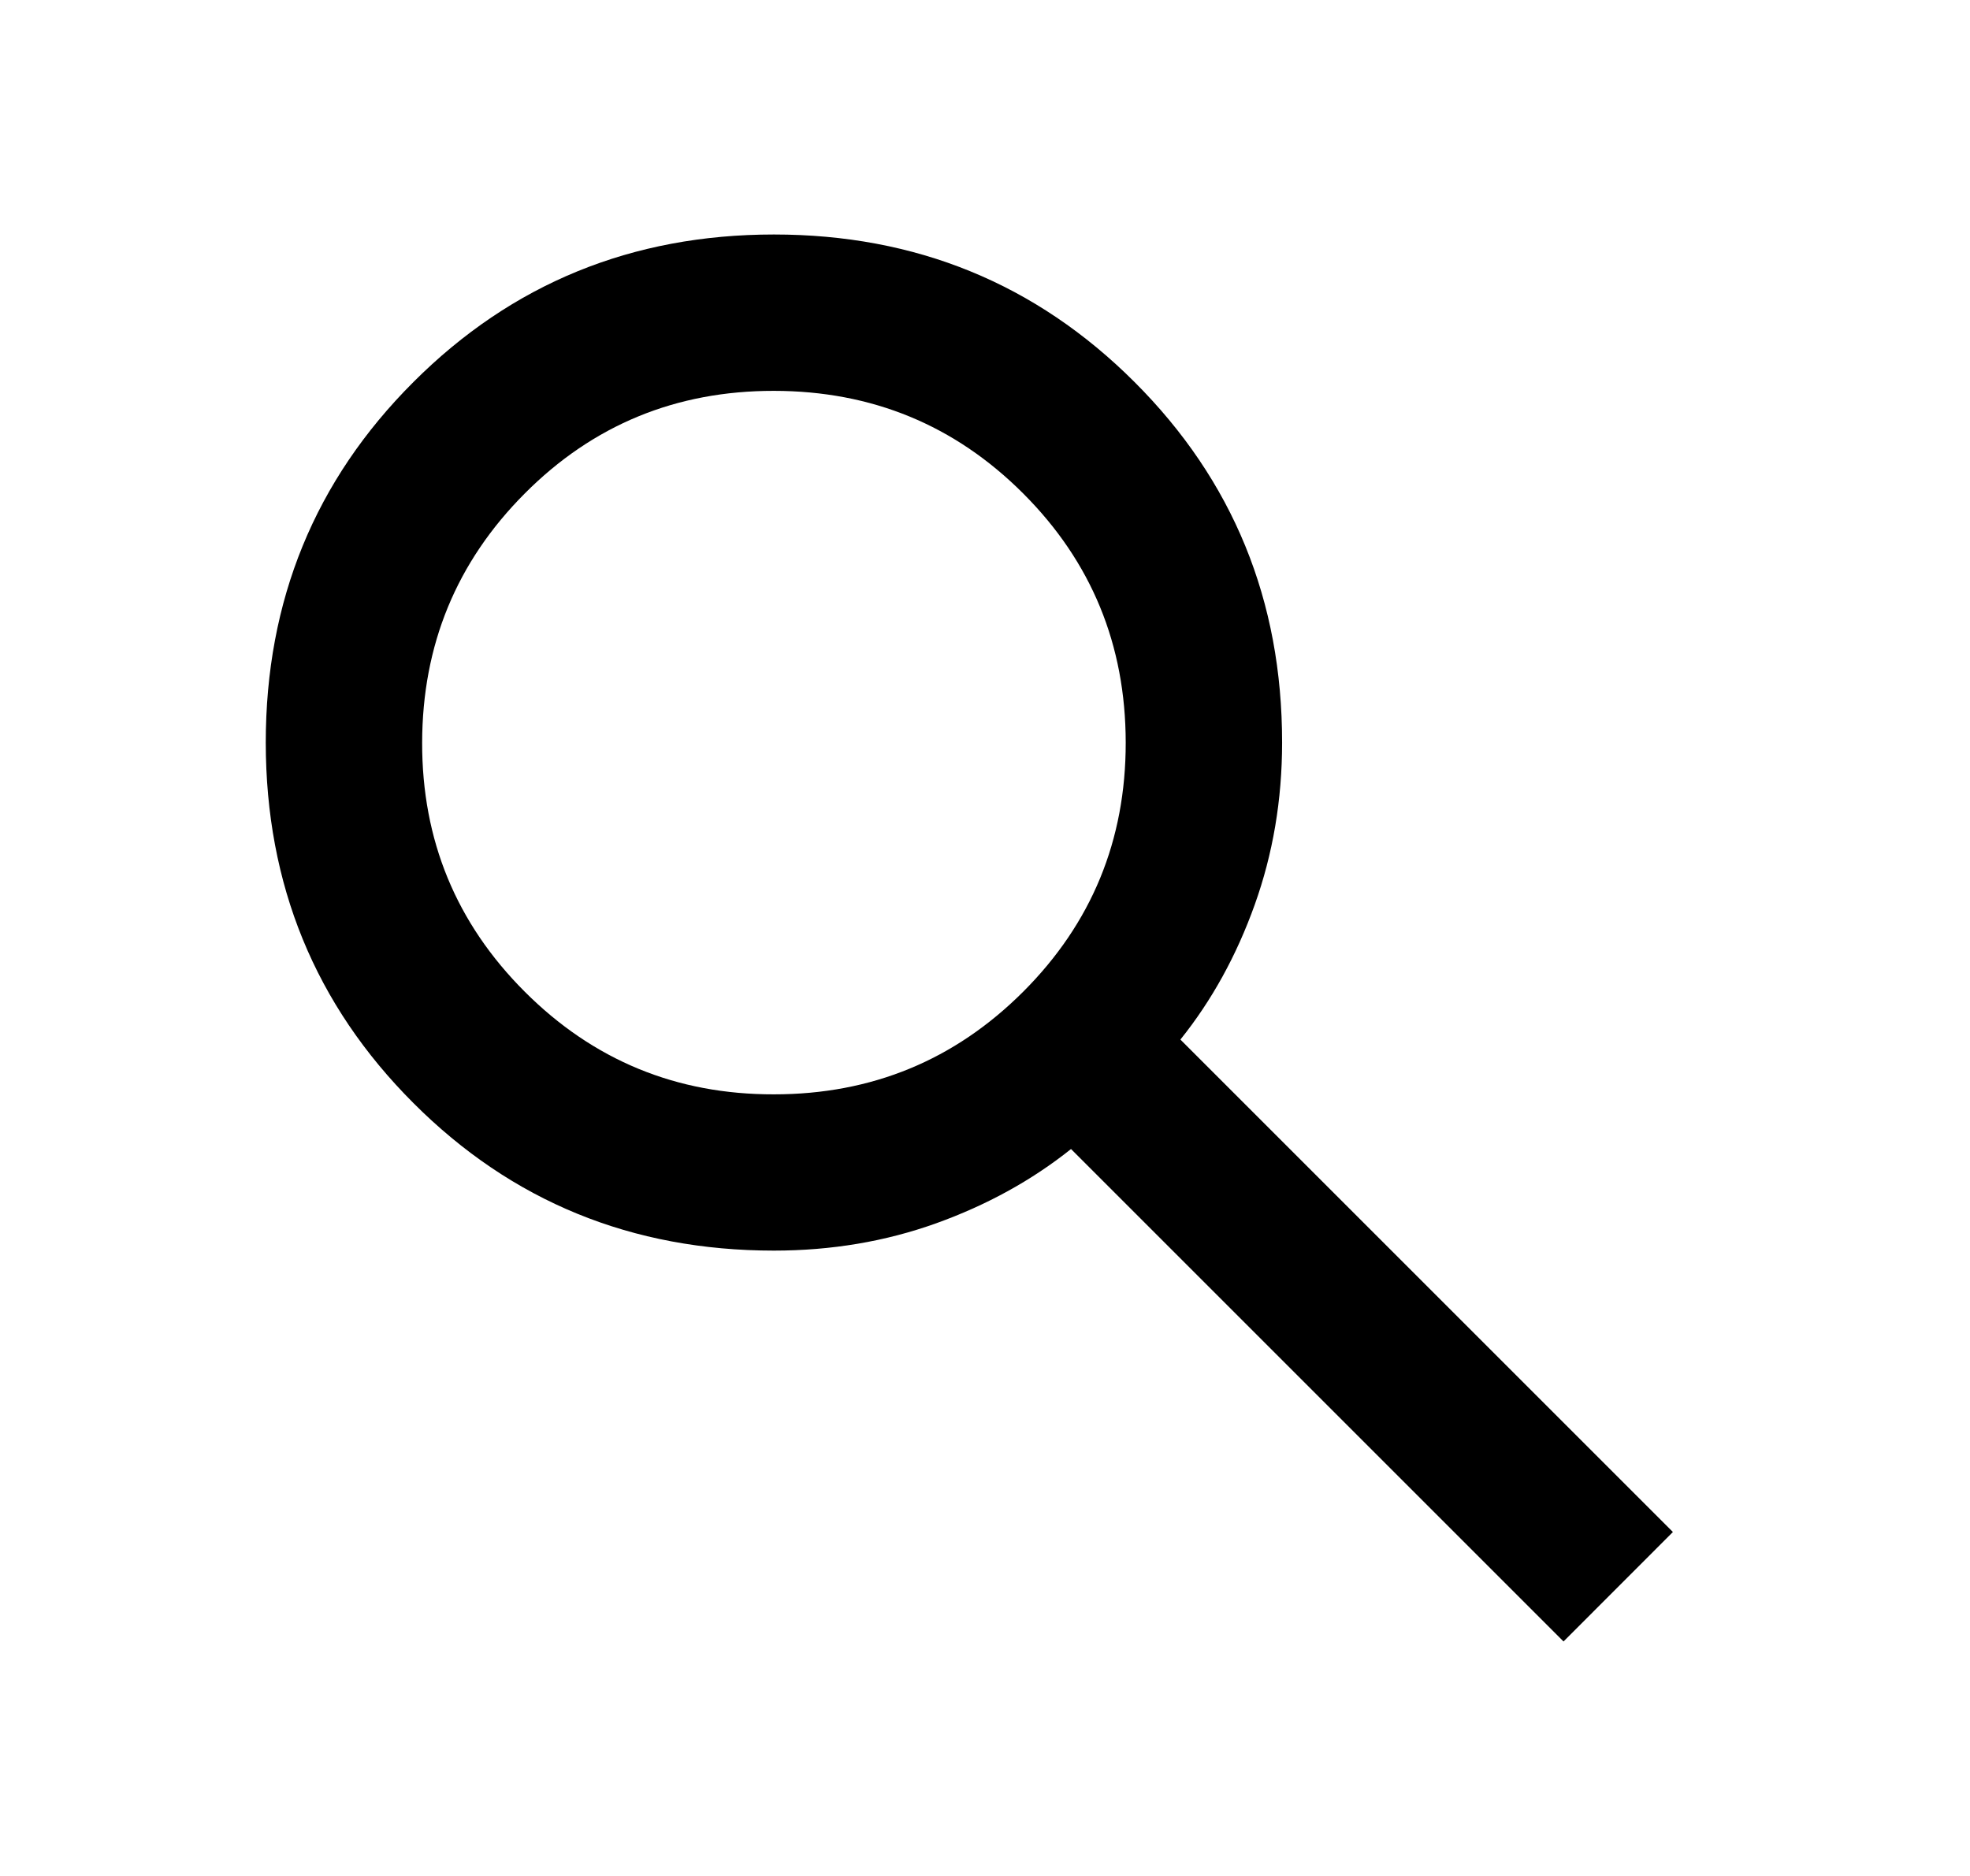
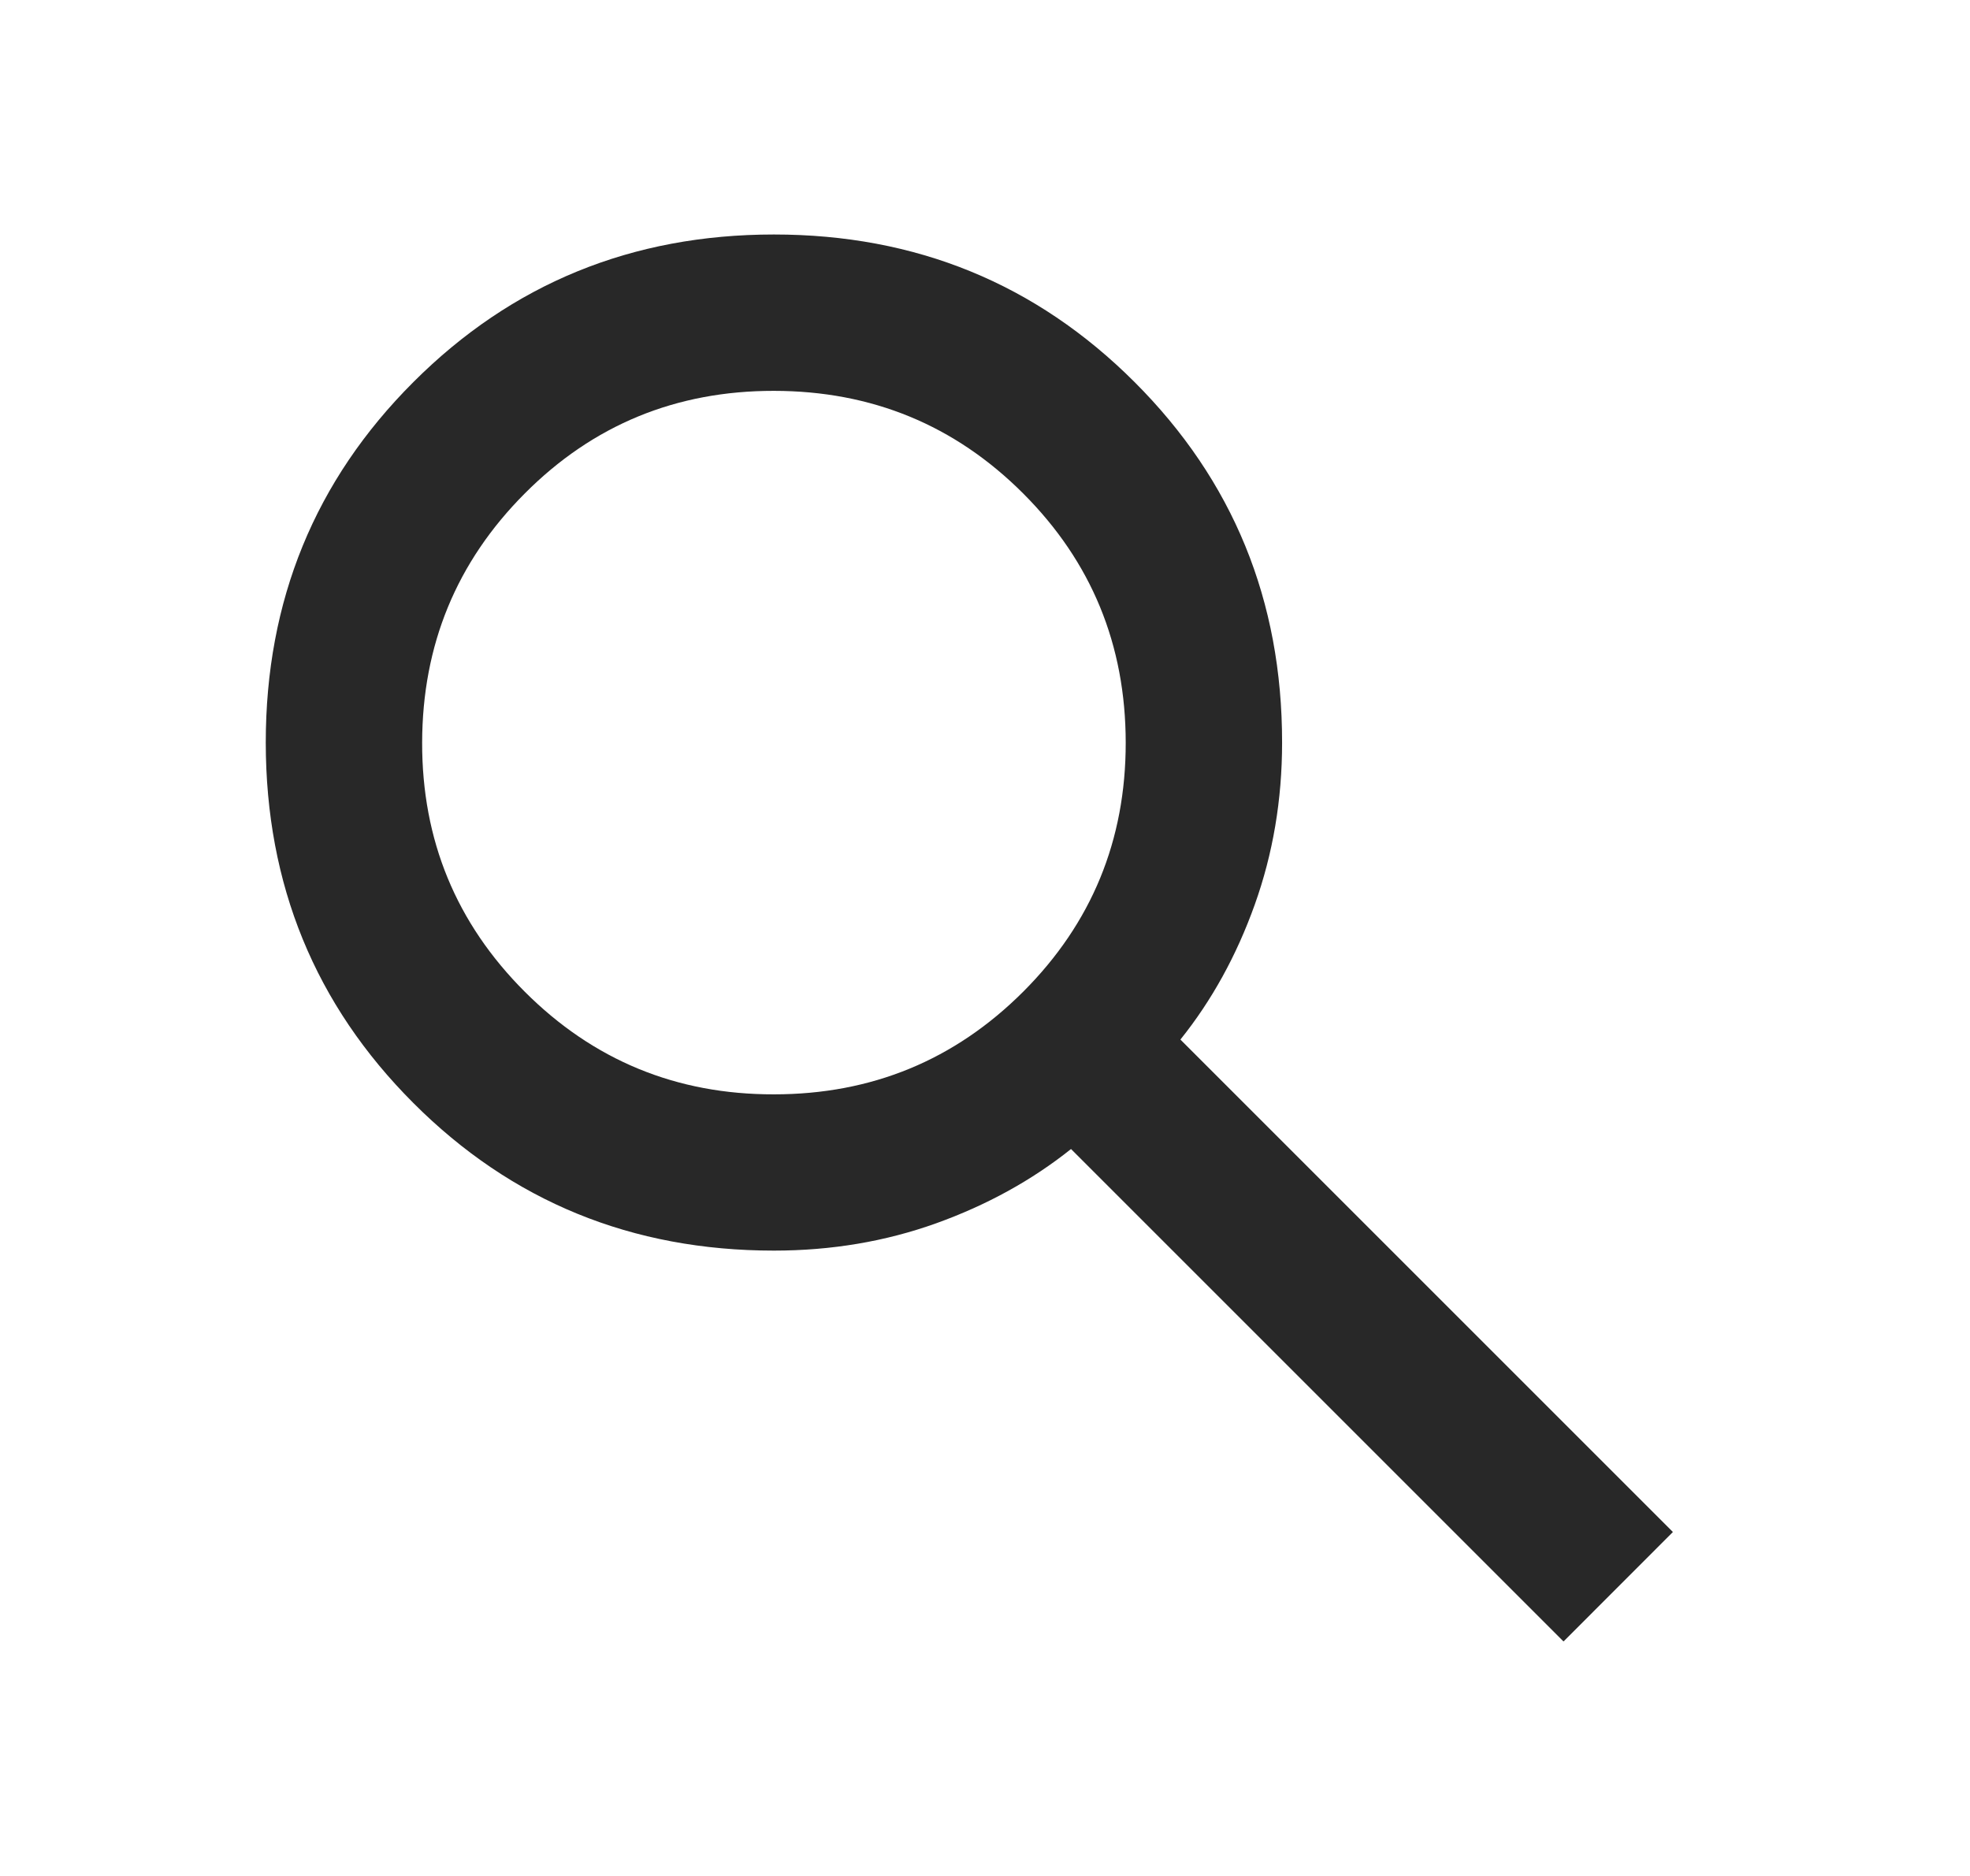
<svg xmlns="http://www.w3.org/2000/svg" width="21" height="20" viewBox="0 0 21 20" fill="none">
-   <path d="M16.667 17.5L11.417 12.25C11 12.583 10.521 12.847 9.979 13.042C9.438 13.236 8.861 13.333 8.25 13.333C6.736 13.333 5.455 12.809 4.407 11.76C3.358 10.711 2.834 9.43 2.833 7.917C2.833 6.403 3.357 5.122 4.407 4.073C5.456 3.024 6.737 2.5 8.25 2.5C9.763 2.5 11.044 3.024 12.094 4.073C13.144 5.122 13.668 6.403 13.667 7.917C13.667 8.528 13.569 9.104 13.375 9.646C13.181 10.188 12.917 10.667 12.583 11.083L17.833 16.333L16.667 17.5ZM8.25 11.667C9.292 11.667 10.177 11.302 10.907 10.573C11.636 9.844 12.001 8.959 12 7.917C11.999 6.874 11.635 5.989 10.907 5.261C10.178 4.532 9.293 4.168 8.25 4.167C7.207 4.166 6.322 4.53 5.594 5.261C4.866 5.991 4.502 6.877 4.5 7.917C4.498 8.957 4.863 9.842 5.594 10.573C6.325 11.304 7.211 11.669 8.25 11.667Z" fill="black" />
+   <path d="M16.667 17.5L11.417 12.25C11 12.583 10.521 12.847 9.979 13.042C9.438 13.236 8.861 13.333 8.25 13.333C6.736 13.333 5.455 12.809 4.407 11.76C3.358 10.711 2.834 9.43 2.833 7.917C2.833 6.403 3.357 5.122 4.407 4.073C5.456 3.024 6.737 2.5 8.25 2.5C9.763 2.5 11.044 3.024 12.094 4.073C13.144 5.122 13.668 6.403 13.667 7.917C13.667 8.528 13.569 9.104 13.375 9.646C13.181 10.188 12.917 10.667 12.583 11.083L17.833 16.333L16.667 17.5ZM8.25 11.667C9.292 11.667 10.177 11.302 10.907 10.573C11.636 9.844 12.001 8.959 12 7.917C11.999 6.874 11.635 5.989 10.907 5.261C10.178 4.532 9.293 4.168 8.25 4.167C7.207 4.166 6.322 4.53 5.594 5.261C4.866 5.991 4.502 6.877 4.5 7.917C4.498 8.957 4.863 9.842 5.594 10.573C6.325 11.304 7.211 11.669 8.25 11.667Z" fill="#282828" />
</svg>
